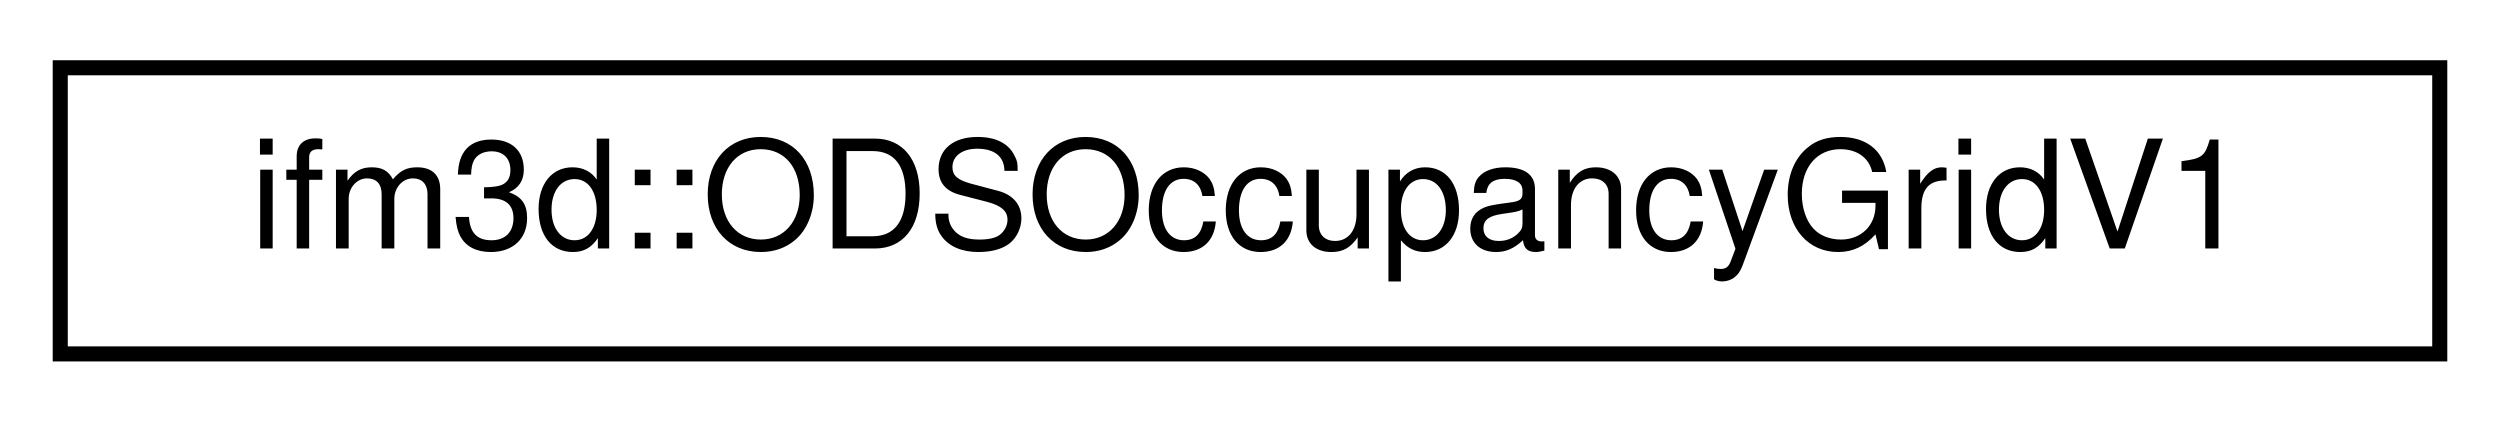
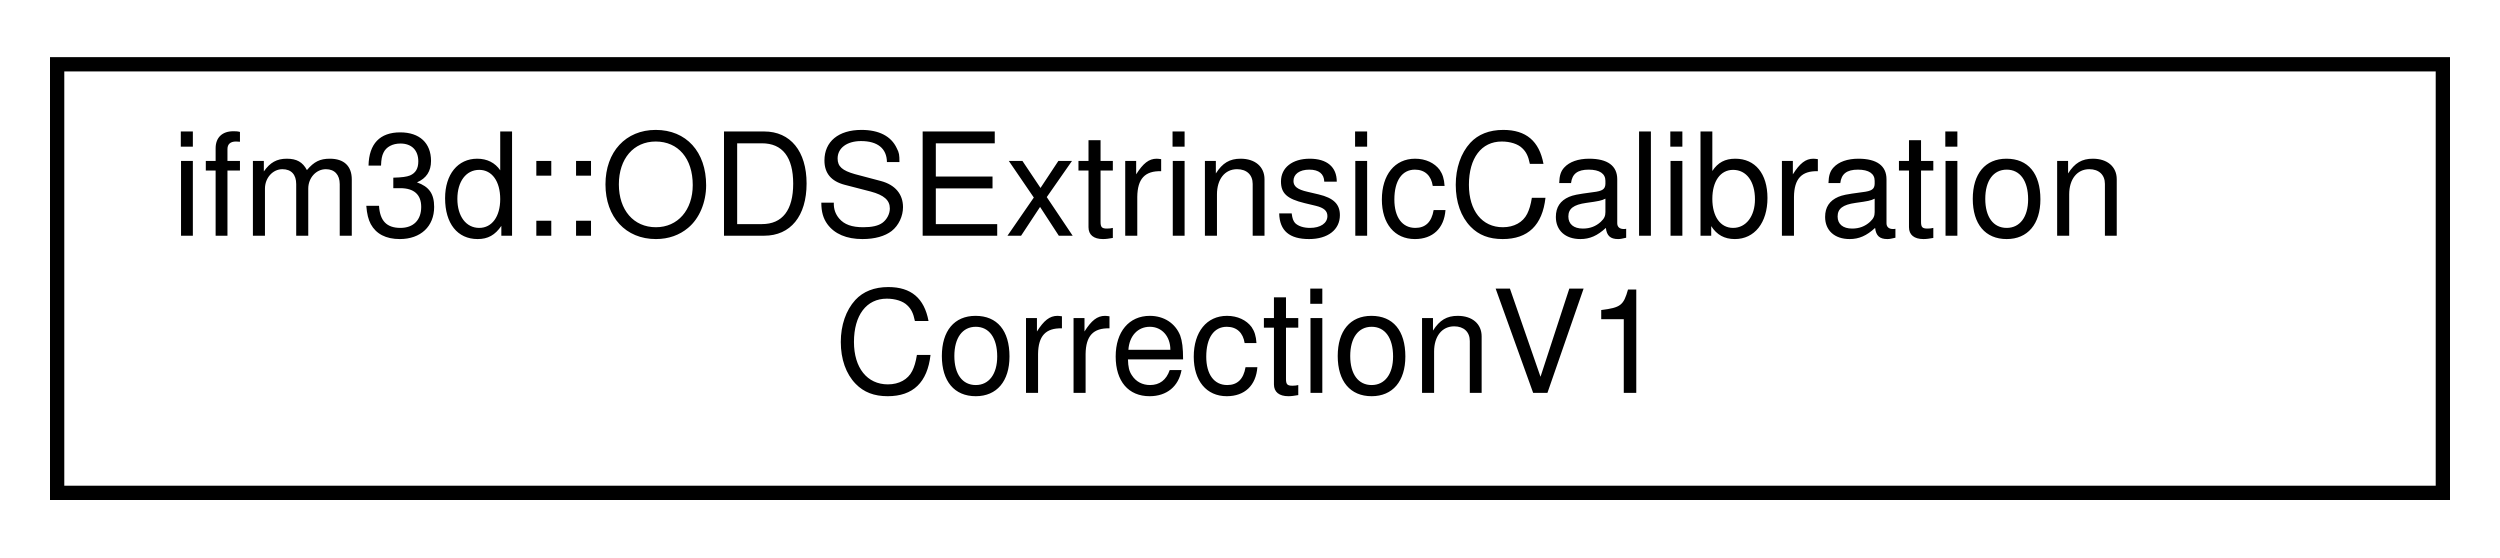
- <svg xmlns="http://www.w3.org/2000/svg" xmlns:xlink="http://www.w3.org/1999/xlink" width="166pt" height="28pt" viewBox="0.00 0.00 166.00 28.00">
-   <g id="graph0" class="graph" transform="scale(1 1) rotate(0) translate(4 24)">
+ <svg xmlns="http://www.w3.org/2000/svg" xmlns:xlink="http://www.w3.org/1999/xlink" width="175pt" height="39pt" viewBox="0.00 0.00 175.00 39.00">
+   <g id="graph0" class="graph" transform="scale(1 1) rotate(0) translate(4 35)">
    <g id="node1" class="node">
      <g id="a_node1">
-         <a xlink:href="classifm3d_1_1ODSOccupancyGridV1.html" target="_top" xlink:title=" ">
-           <polygon fill="none" stroke="black" points="0,-0.5 0,-19.5 158,-19.5 158,-0.5 0,-0.5" />
-           <text text-anchor="middle" x="79" y="-7.5" font-family="Helvetica,sans-Serif" font-size="10.00">ifm3d::ODSOccupancyGridV1</text>
+         <a xlink:href="classifm3d_1_1ODSExtrinsicCalibrationCorrectionV1.html" target="_top" xlink:title=" ">
+           <polygon fill="none" stroke="black" points="0,-0.5 0,-30.5 167,-30.5 167,-0.5 0,-0.5" />
+           <text text-anchor="start" x="8" y="-18.5" font-family="Helvetica,sans-Serif" font-size="10.00">ifm3d::ODSExtrinsicCalibration</text>
+           <text text-anchor="middle" x="83.5" y="-7.5" font-family="Helvetica,sans-Serif" font-size="10.00">CorrectionV1</text>
        </a>
      </g>
    </g>
  </g>
</svg>
